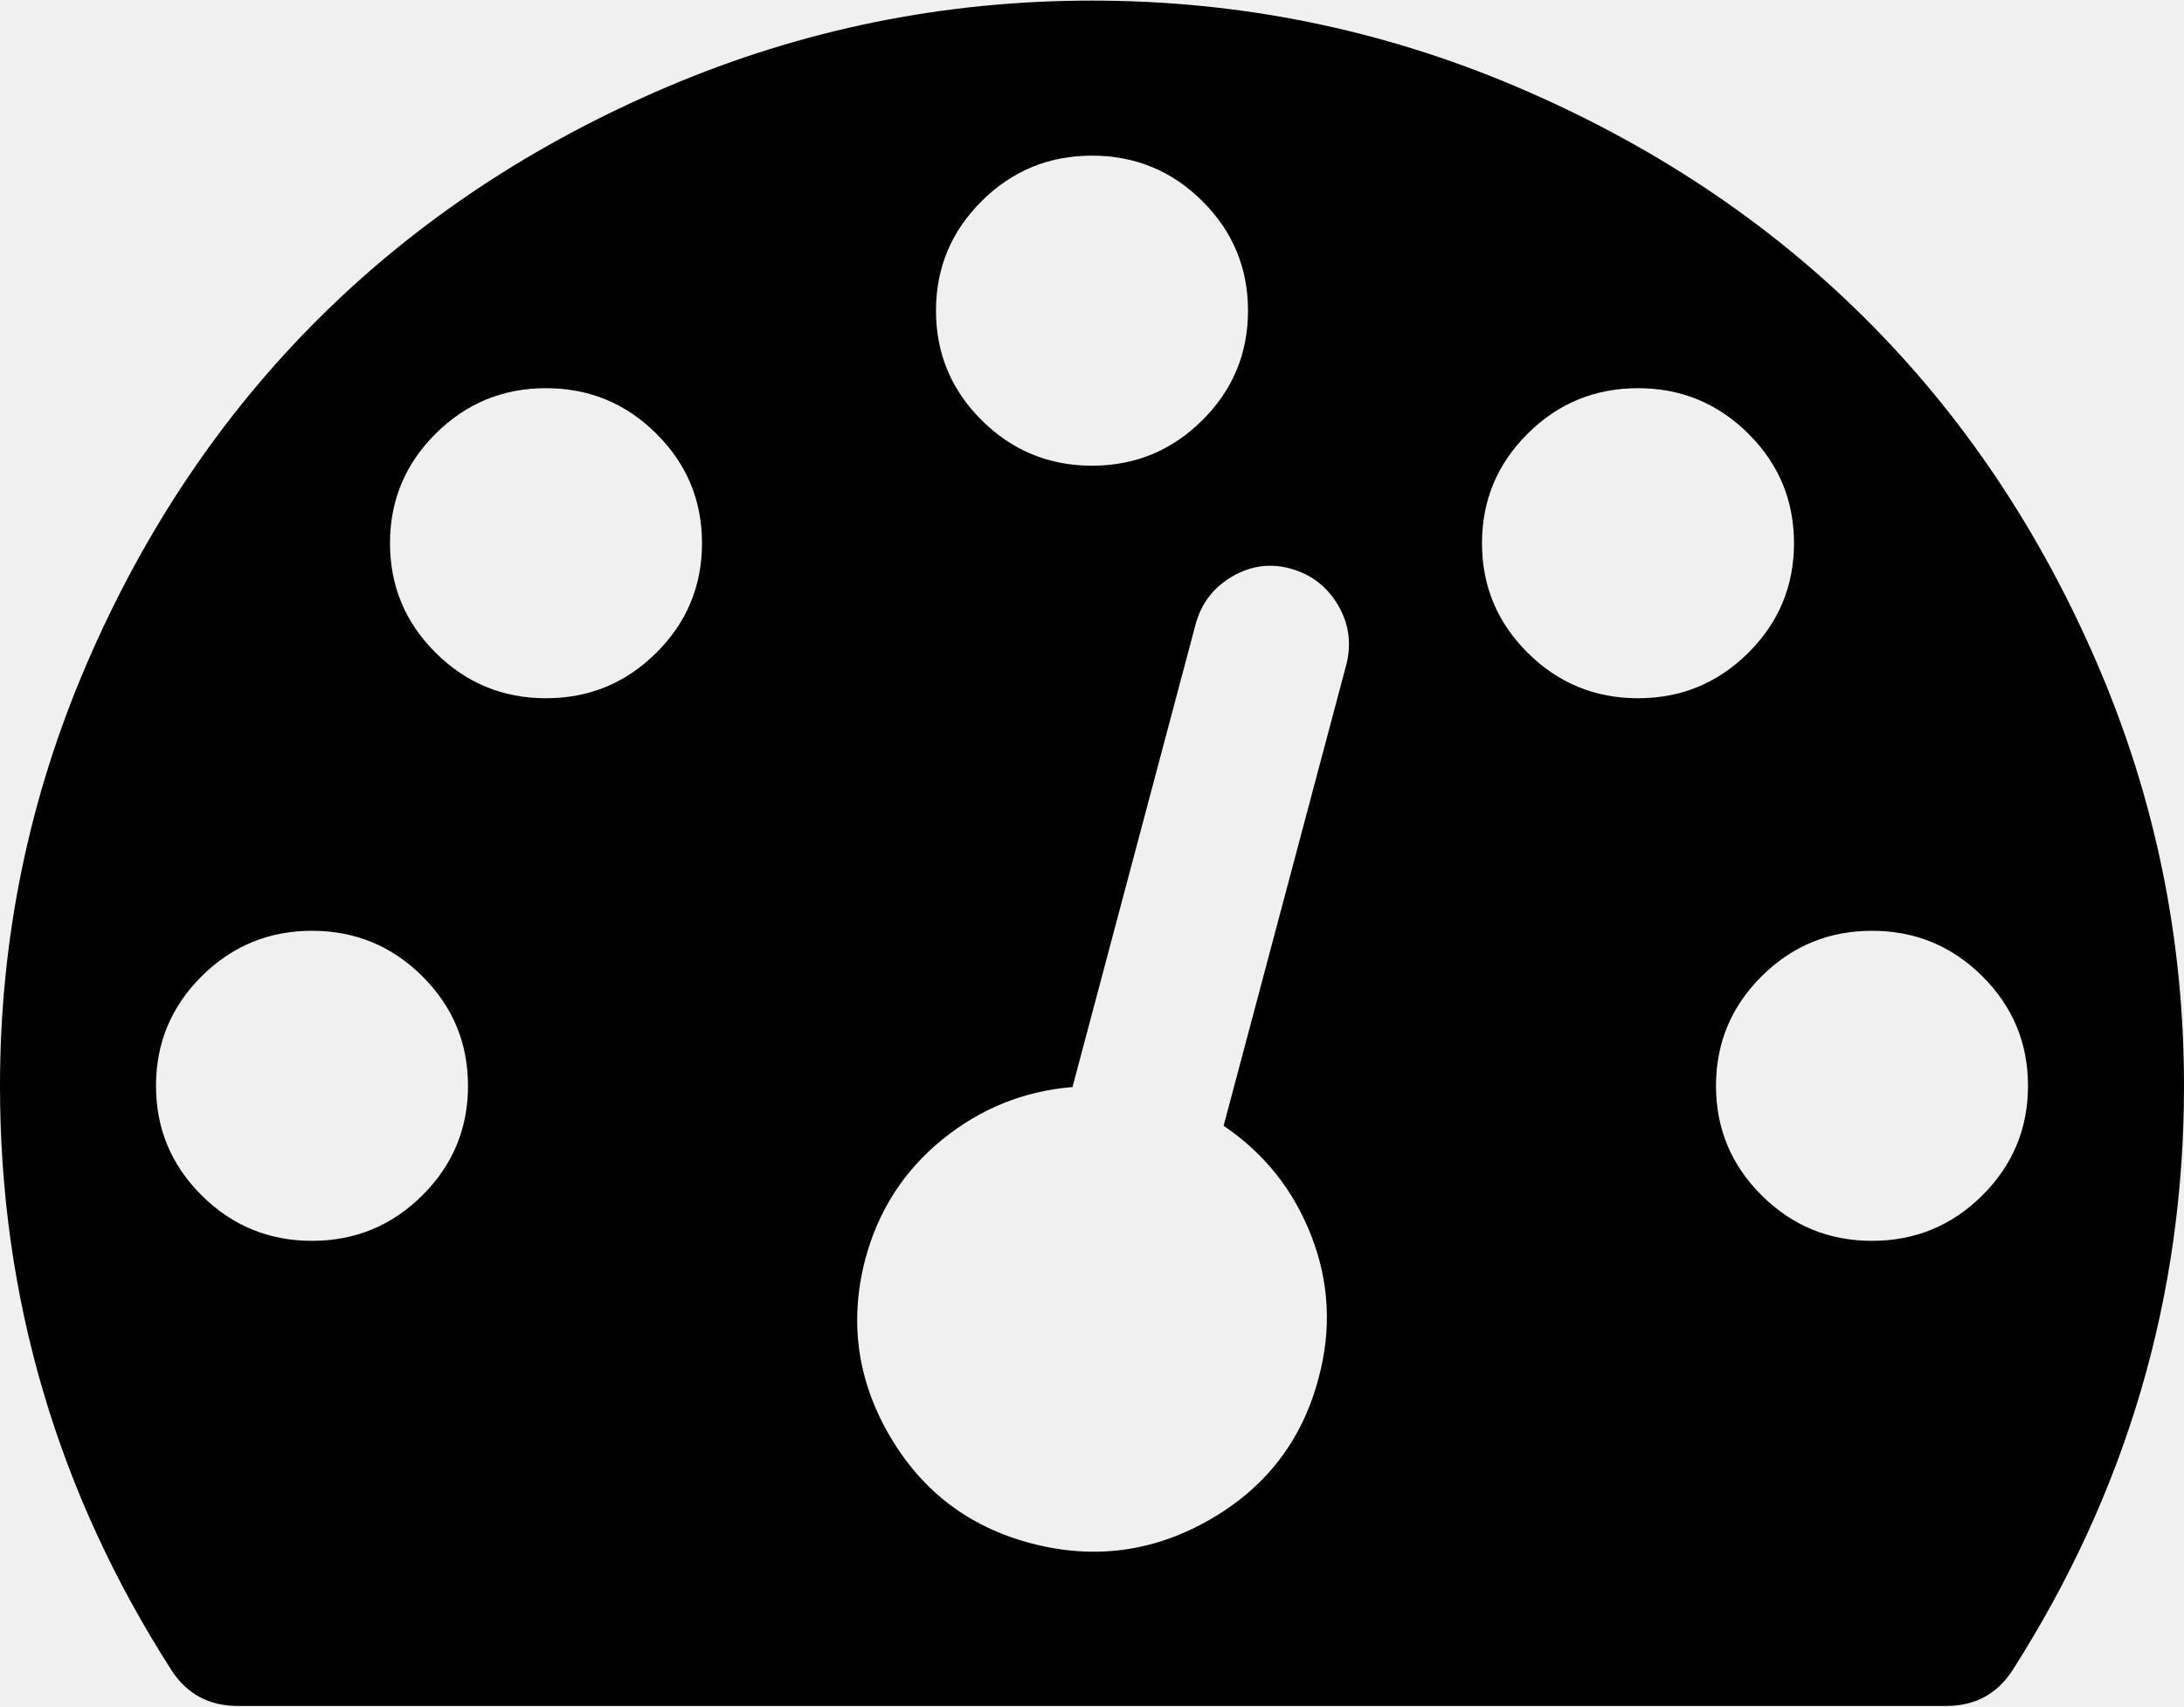
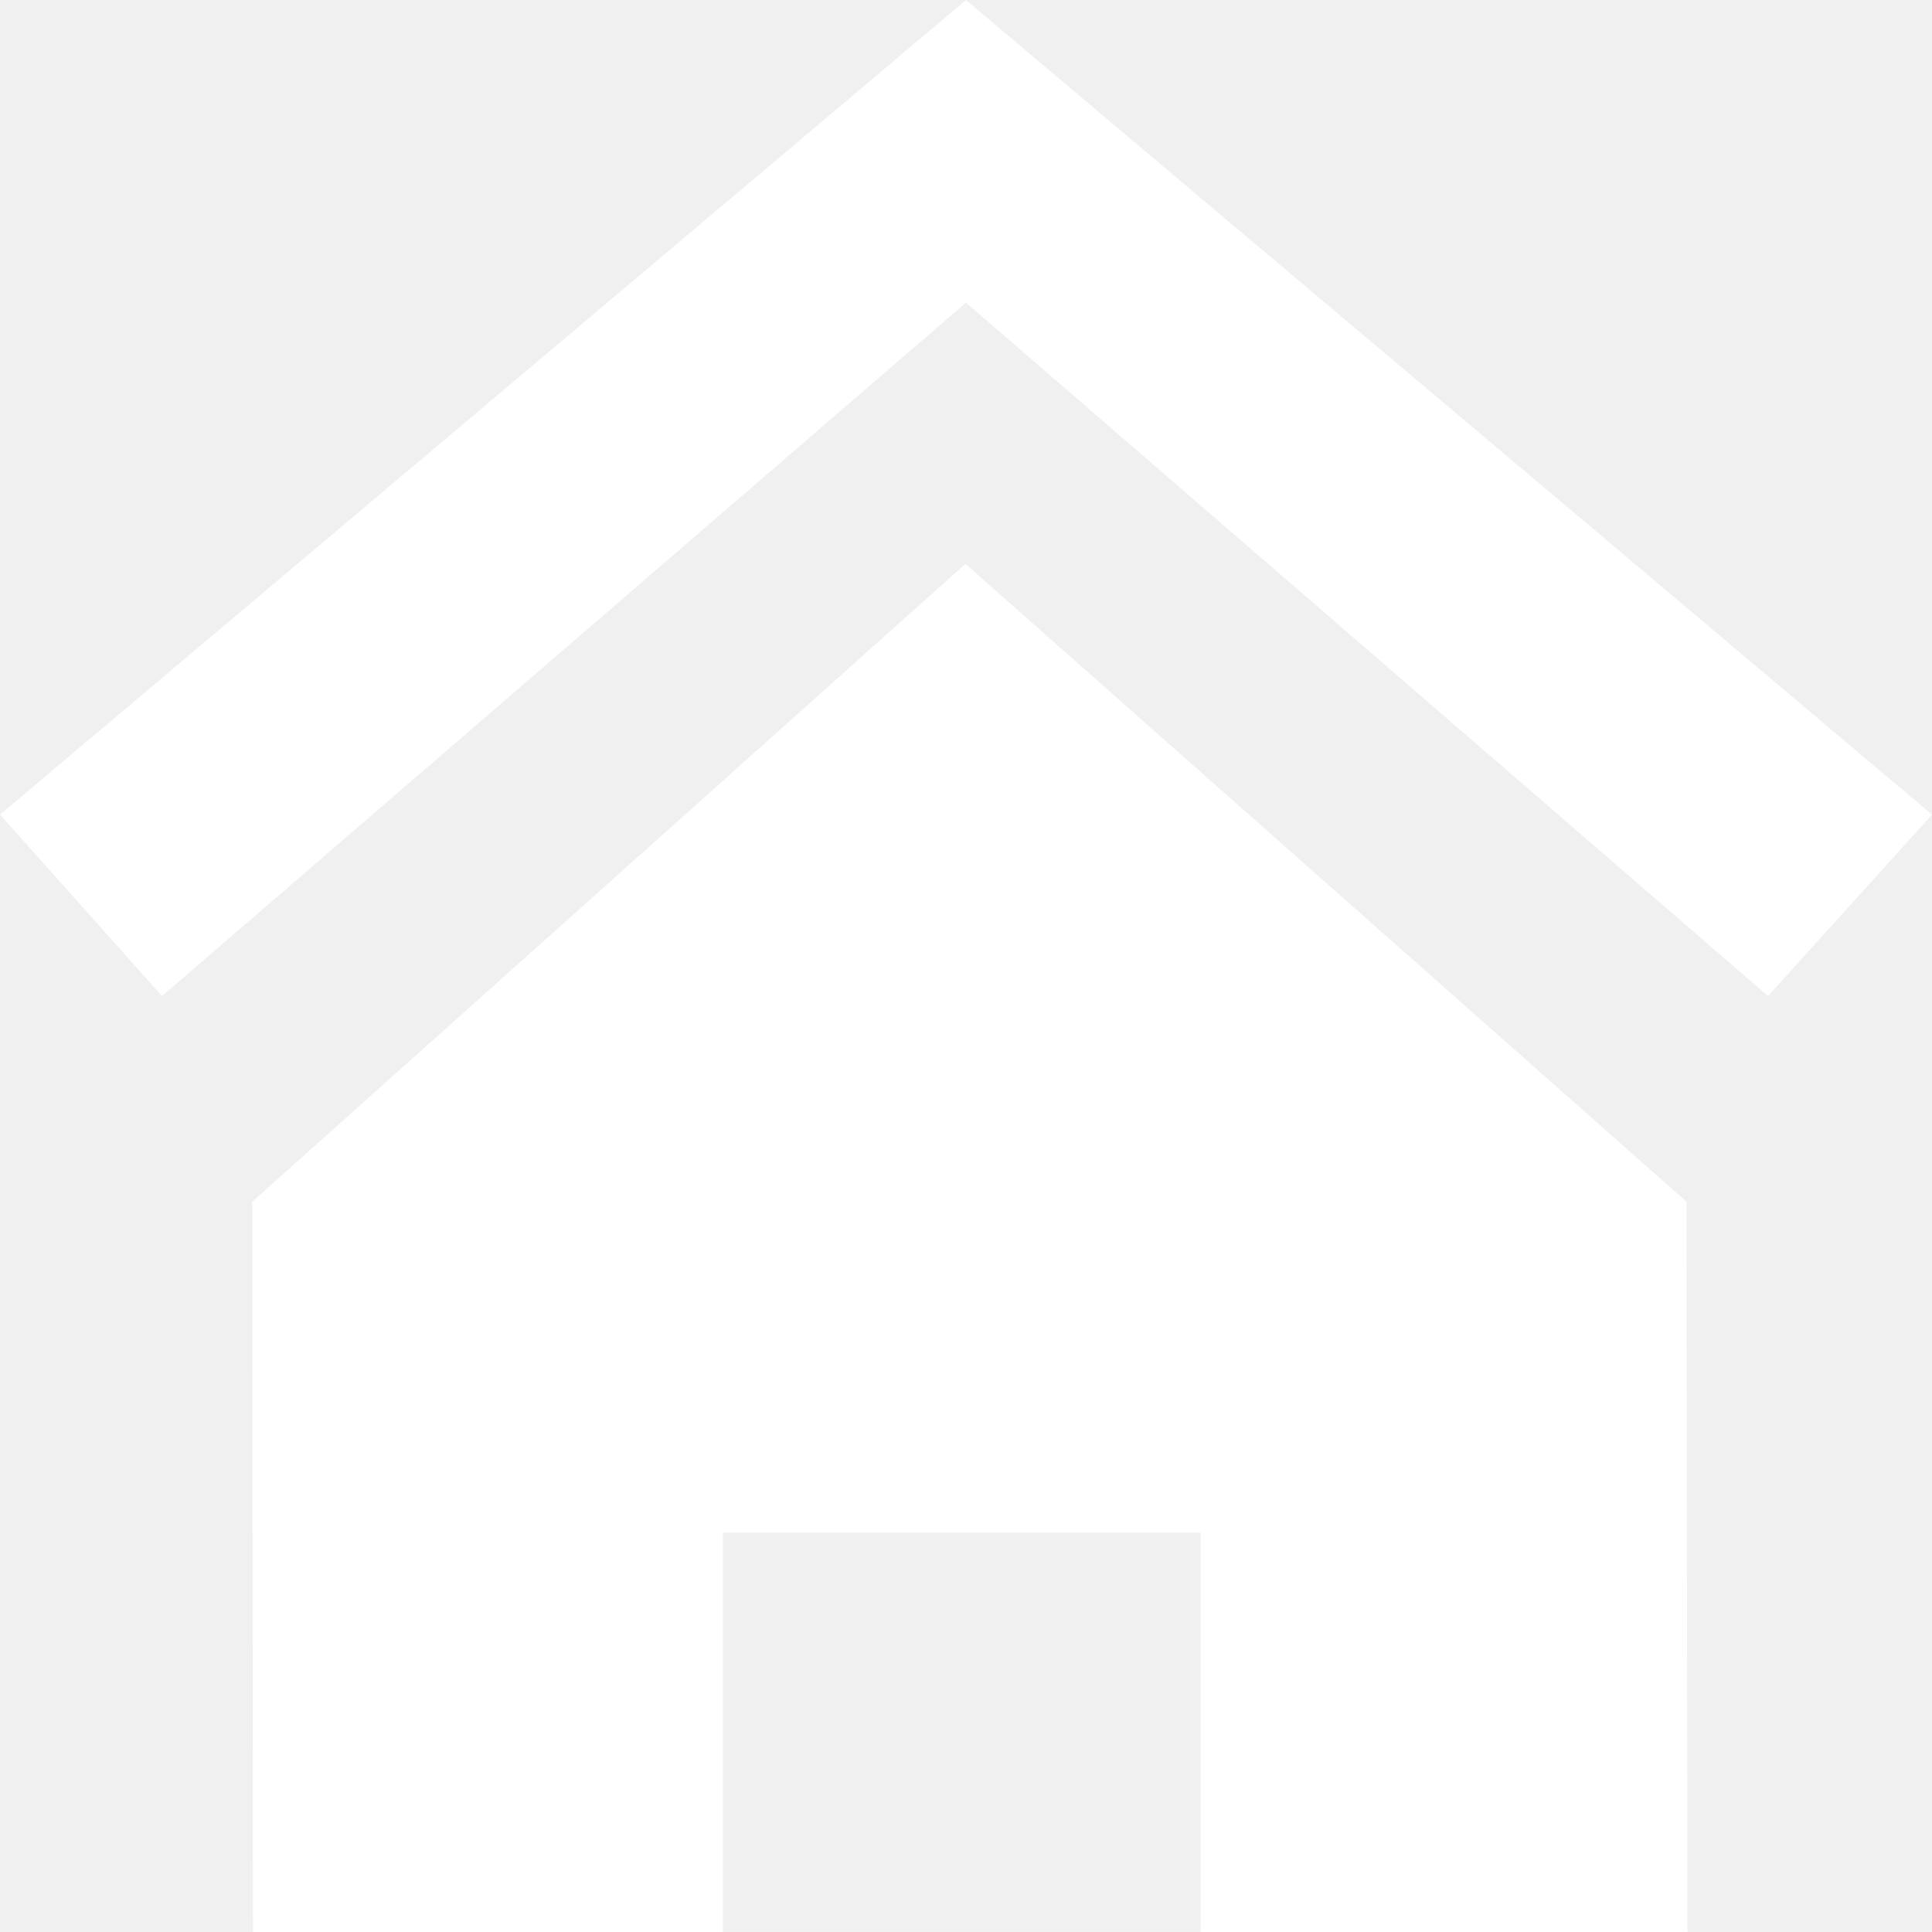
- <svg xmlns="http://www.w3.org/2000/svg" width="128" height="100">
-   <path d="M27.429 63.638c0-2.508-.893-4.65-2.679-6.424-1.786-1.775-3.94-2.662-6.464-2.662-2.524 0-4.679.887-6.465 2.662-1.785 1.774-2.678 3.916-2.678 6.424 0 2.508.893 4.65 2.678 6.424 1.786 1.775 3.94 2.662 6.465 2.662 2.524 0 4.678-.887 6.464-2.662 1.786-1.775 2.679-3.916 2.679-6.424zm13.714-31.801c0-2.508-.893-4.65-2.679-6.424-1.785-1.775-3.94-2.662-6.464-2.662-2.524 0-4.679.887-6.464 2.662-1.786 1.774-2.679 3.916-2.679 6.424 0 2.508.893 4.65 2.679 6.424 1.785 1.774 3.94 2.662 6.464 2.662 2.524 0 4.679-.888 6.464-2.662 1.786-1.775 2.679-3.916 2.679-6.424zM71.714 65.98l7.215-27.116c.285-1.23.107-2.378-.536-3.443-.643-1.064-1.56-1.762-2.75-2.094-1.19-.33-2.333-.177-3.429.462-1.095.639-1.81 1.573-2.143 2.804l-7.214 27.116c-2.857.237-5.405 1.266-7.643 3.088-2.238 1.822-3.738 4.152-4.5 6.992-.952 3.644-.476 7.098 1.429 10.364 1.905 3.265 4.69 5.37 8.357 6.317 3.667.947 7.143.474 10.429-1.42 3.285-1.892 5.404-4.66 6.357-8.305.762-2.84.619-5.607-.429-8.305-1.047-2.697-2.762-4.85-5.143-6.46zm47.143-2.342c0-2.508-.893-4.65-2.678-6.424-1.786-1.775-3.94-2.662-6.465-2.662-2.524 0-4.678.887-6.464 2.662-1.786 1.774-2.679 3.916-2.679 6.424 0 2.508.893 4.65 2.679 6.424 1.786 1.775 3.94 2.662 6.464 2.662 2.524 0 4.679-.887 6.465-2.662 1.785-1.775 2.678-3.916 2.678-6.424zm-45.714-45.43c0-2.509-.893-4.65-2.679-6.425C68.68 10.01 66.524 9.122 64 9.122c-2.524 0-4.679.887-6.464 2.661-1.786 1.775-2.679 3.916-2.679 6.425 0 2.508.893 4.65 2.679 6.424 1.785 1.774 3.94 2.662 6.464 2.662 2.524 0 4.679-.888 6.464-2.662 1.786-1.775 2.679-3.916 2.679-6.424zm32 13.629c0-2.508-.893-4.65-2.679-6.424-1.785-1.775-3.94-2.662-6.464-2.662-2.524 0-4.679.887-6.464 2.662-1.786 1.774-2.679 3.916-2.679 6.424 0 2.508.893 4.65 2.679 6.424 1.785 1.774 3.94 2.662 6.464 2.662 2.524 0 4.679-.888 6.464-2.662 1.786-1.775 2.679-3.916 2.679-6.424zM128 63.638c0 12.351-3.357 23.78-10.071 34.286-.905 1.372-2.19 2.058-3.858 2.058H13.93c-1.667 0-2.953-.686-3.858-2.058C3.357 87.465 0 76.037 0 63.638c0-8.613 1.69-16.847 5.071-24.703C8.452 31.08 13 24.312 18.714 18.634c5.715-5.68 12.524-10.199 20.429-13.559C47.048 1.715 55.333.035 64 .035c8.667 0 16.952 1.68 24.857 5.04 7.905 3.36 14.714 7.88 20.429 13.559 5.714 5.678 10.262 12.446 13.643 20.301 3.38 7.856 5.071 16.09 5.071 24.703z" />
+ <svg xmlns="http://www.w3.org/2000/svg" class="icon" width="256px" height="256.00px" viewBox="0 0 1024 1024" version="1.1">
+   <path fill="#ffffff" d="M511.707 298.862l382.171 338.066 0.512 387.072H134.071l-0.366-387.072 378.002-338.066z m124.635 513.463H383.122v211.602H636.343v-211.602zM512 0l95.086 80.238 225.28 189.879L1024 431.762l-86.894 96.183L512 160.402 85.87 527.945 0 431.762l416.914-351.525L512 0z" />
</svg>
